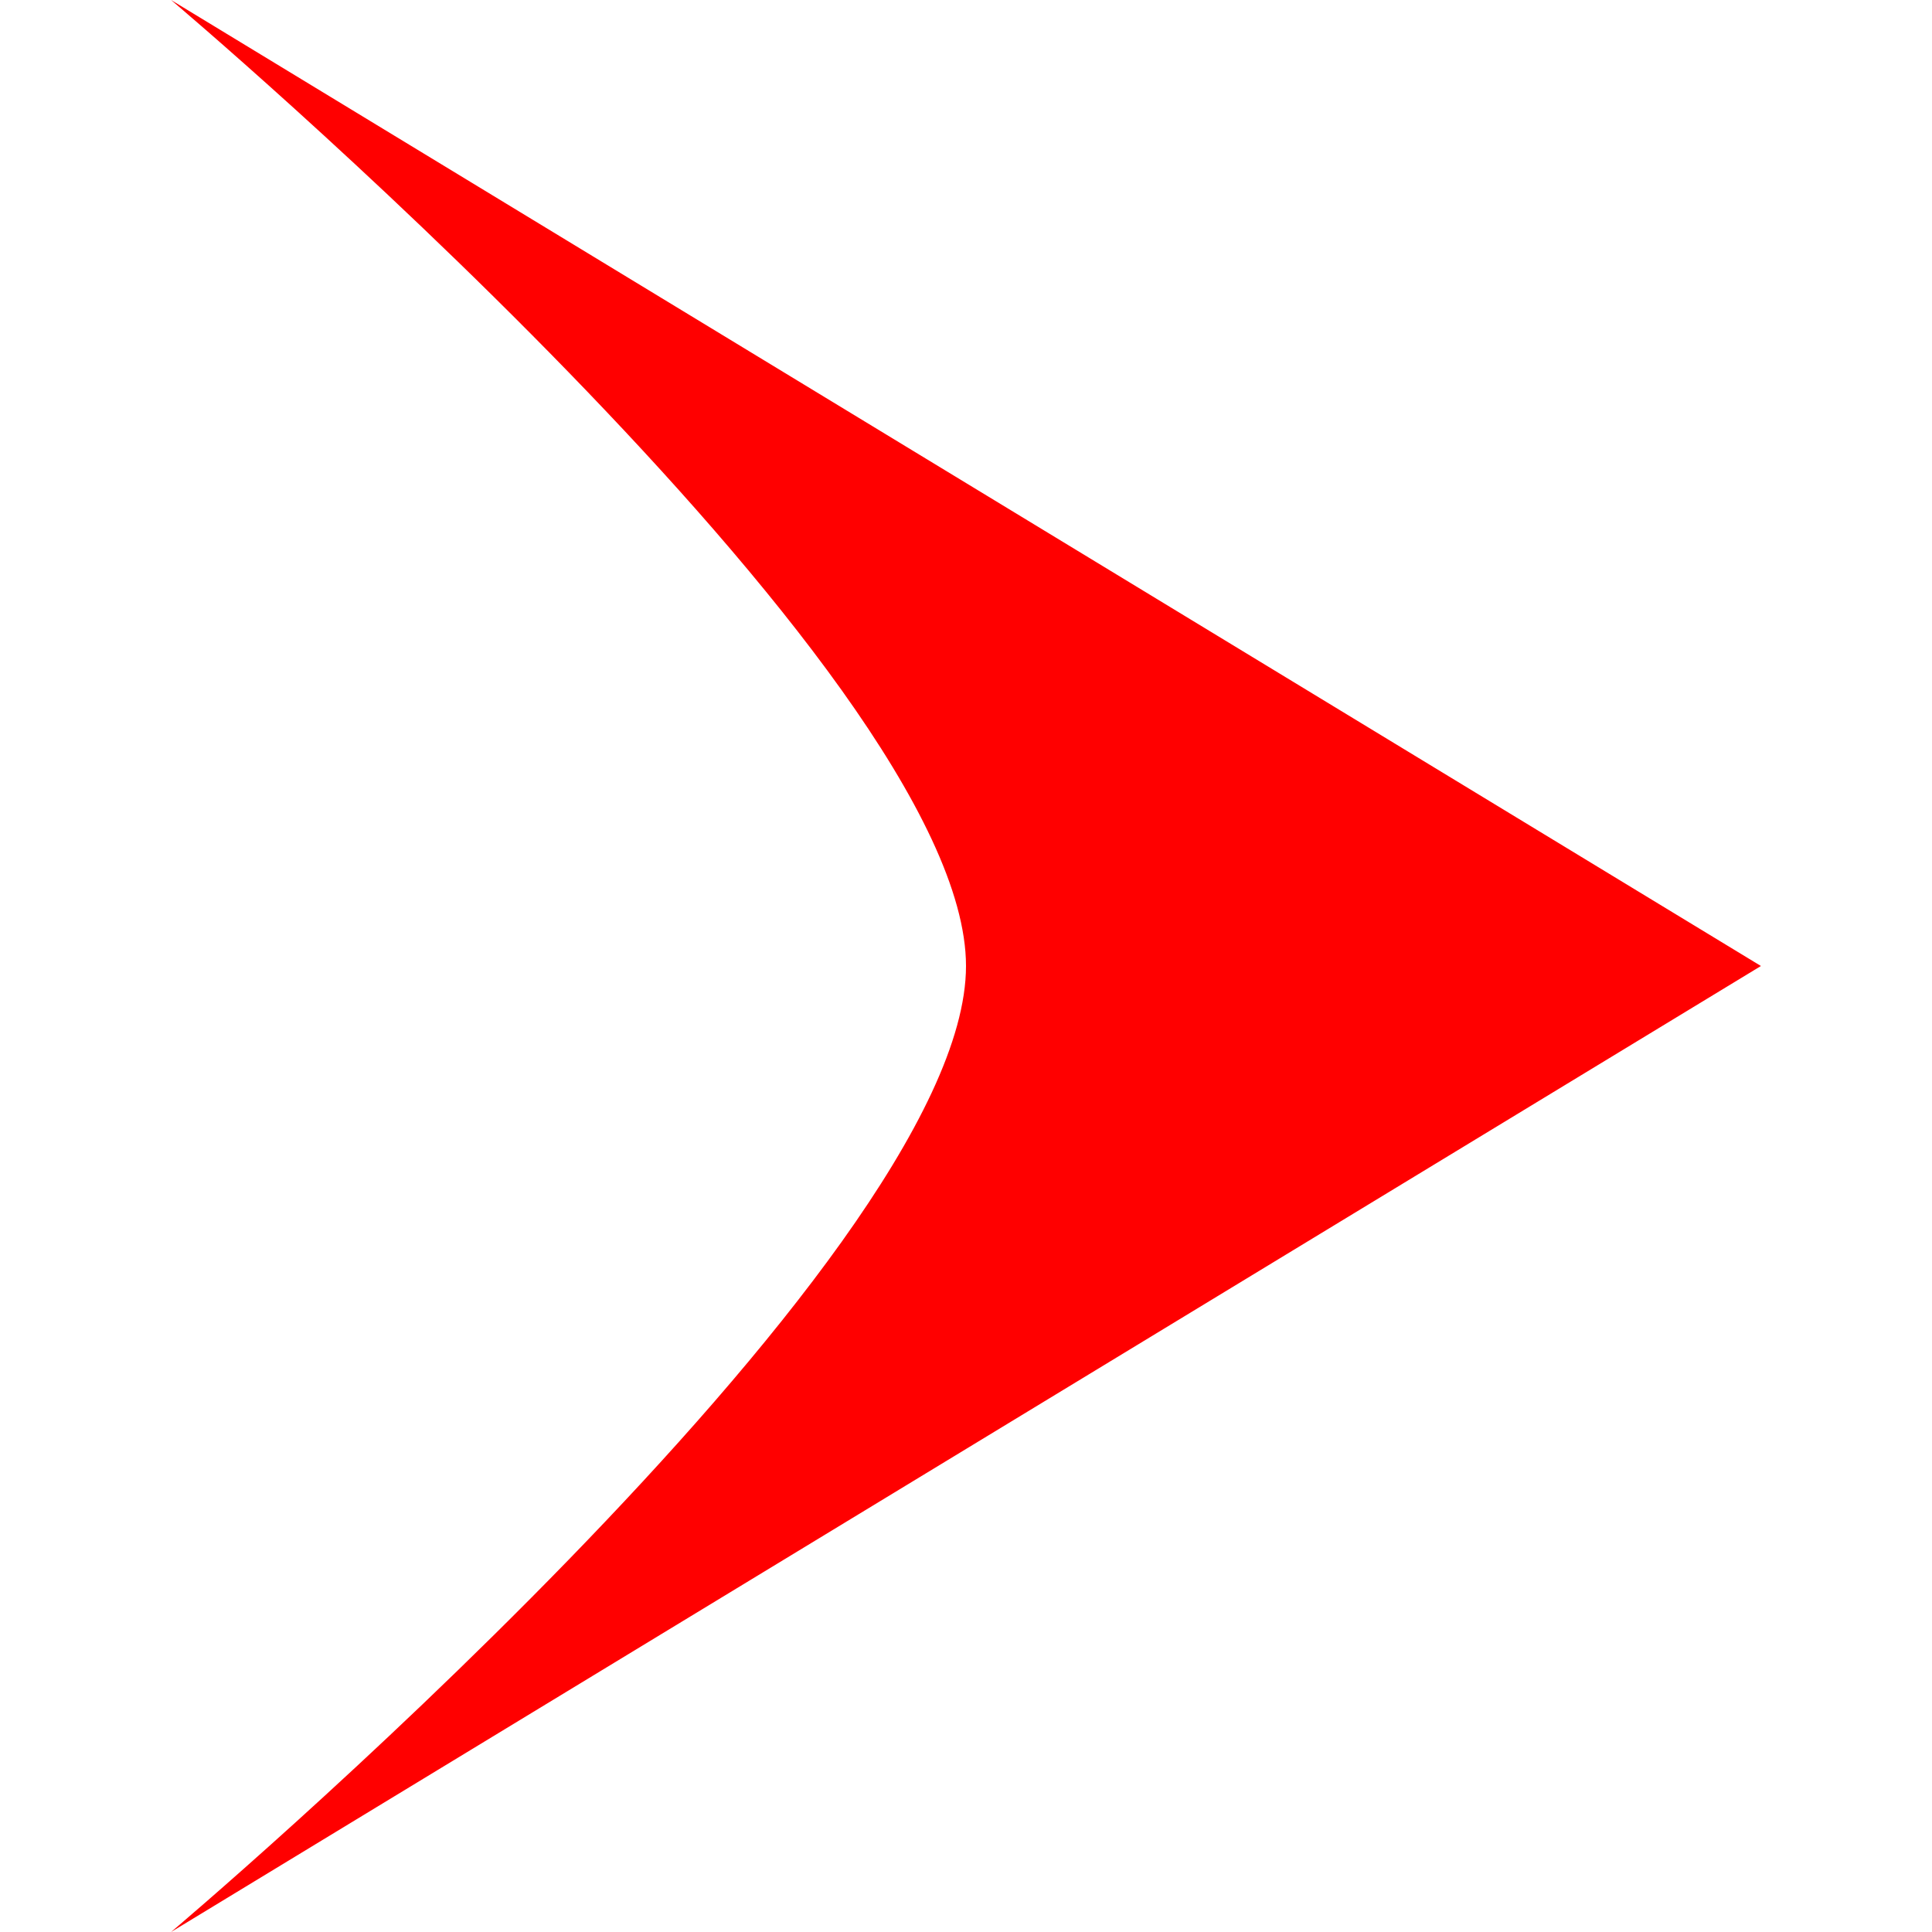
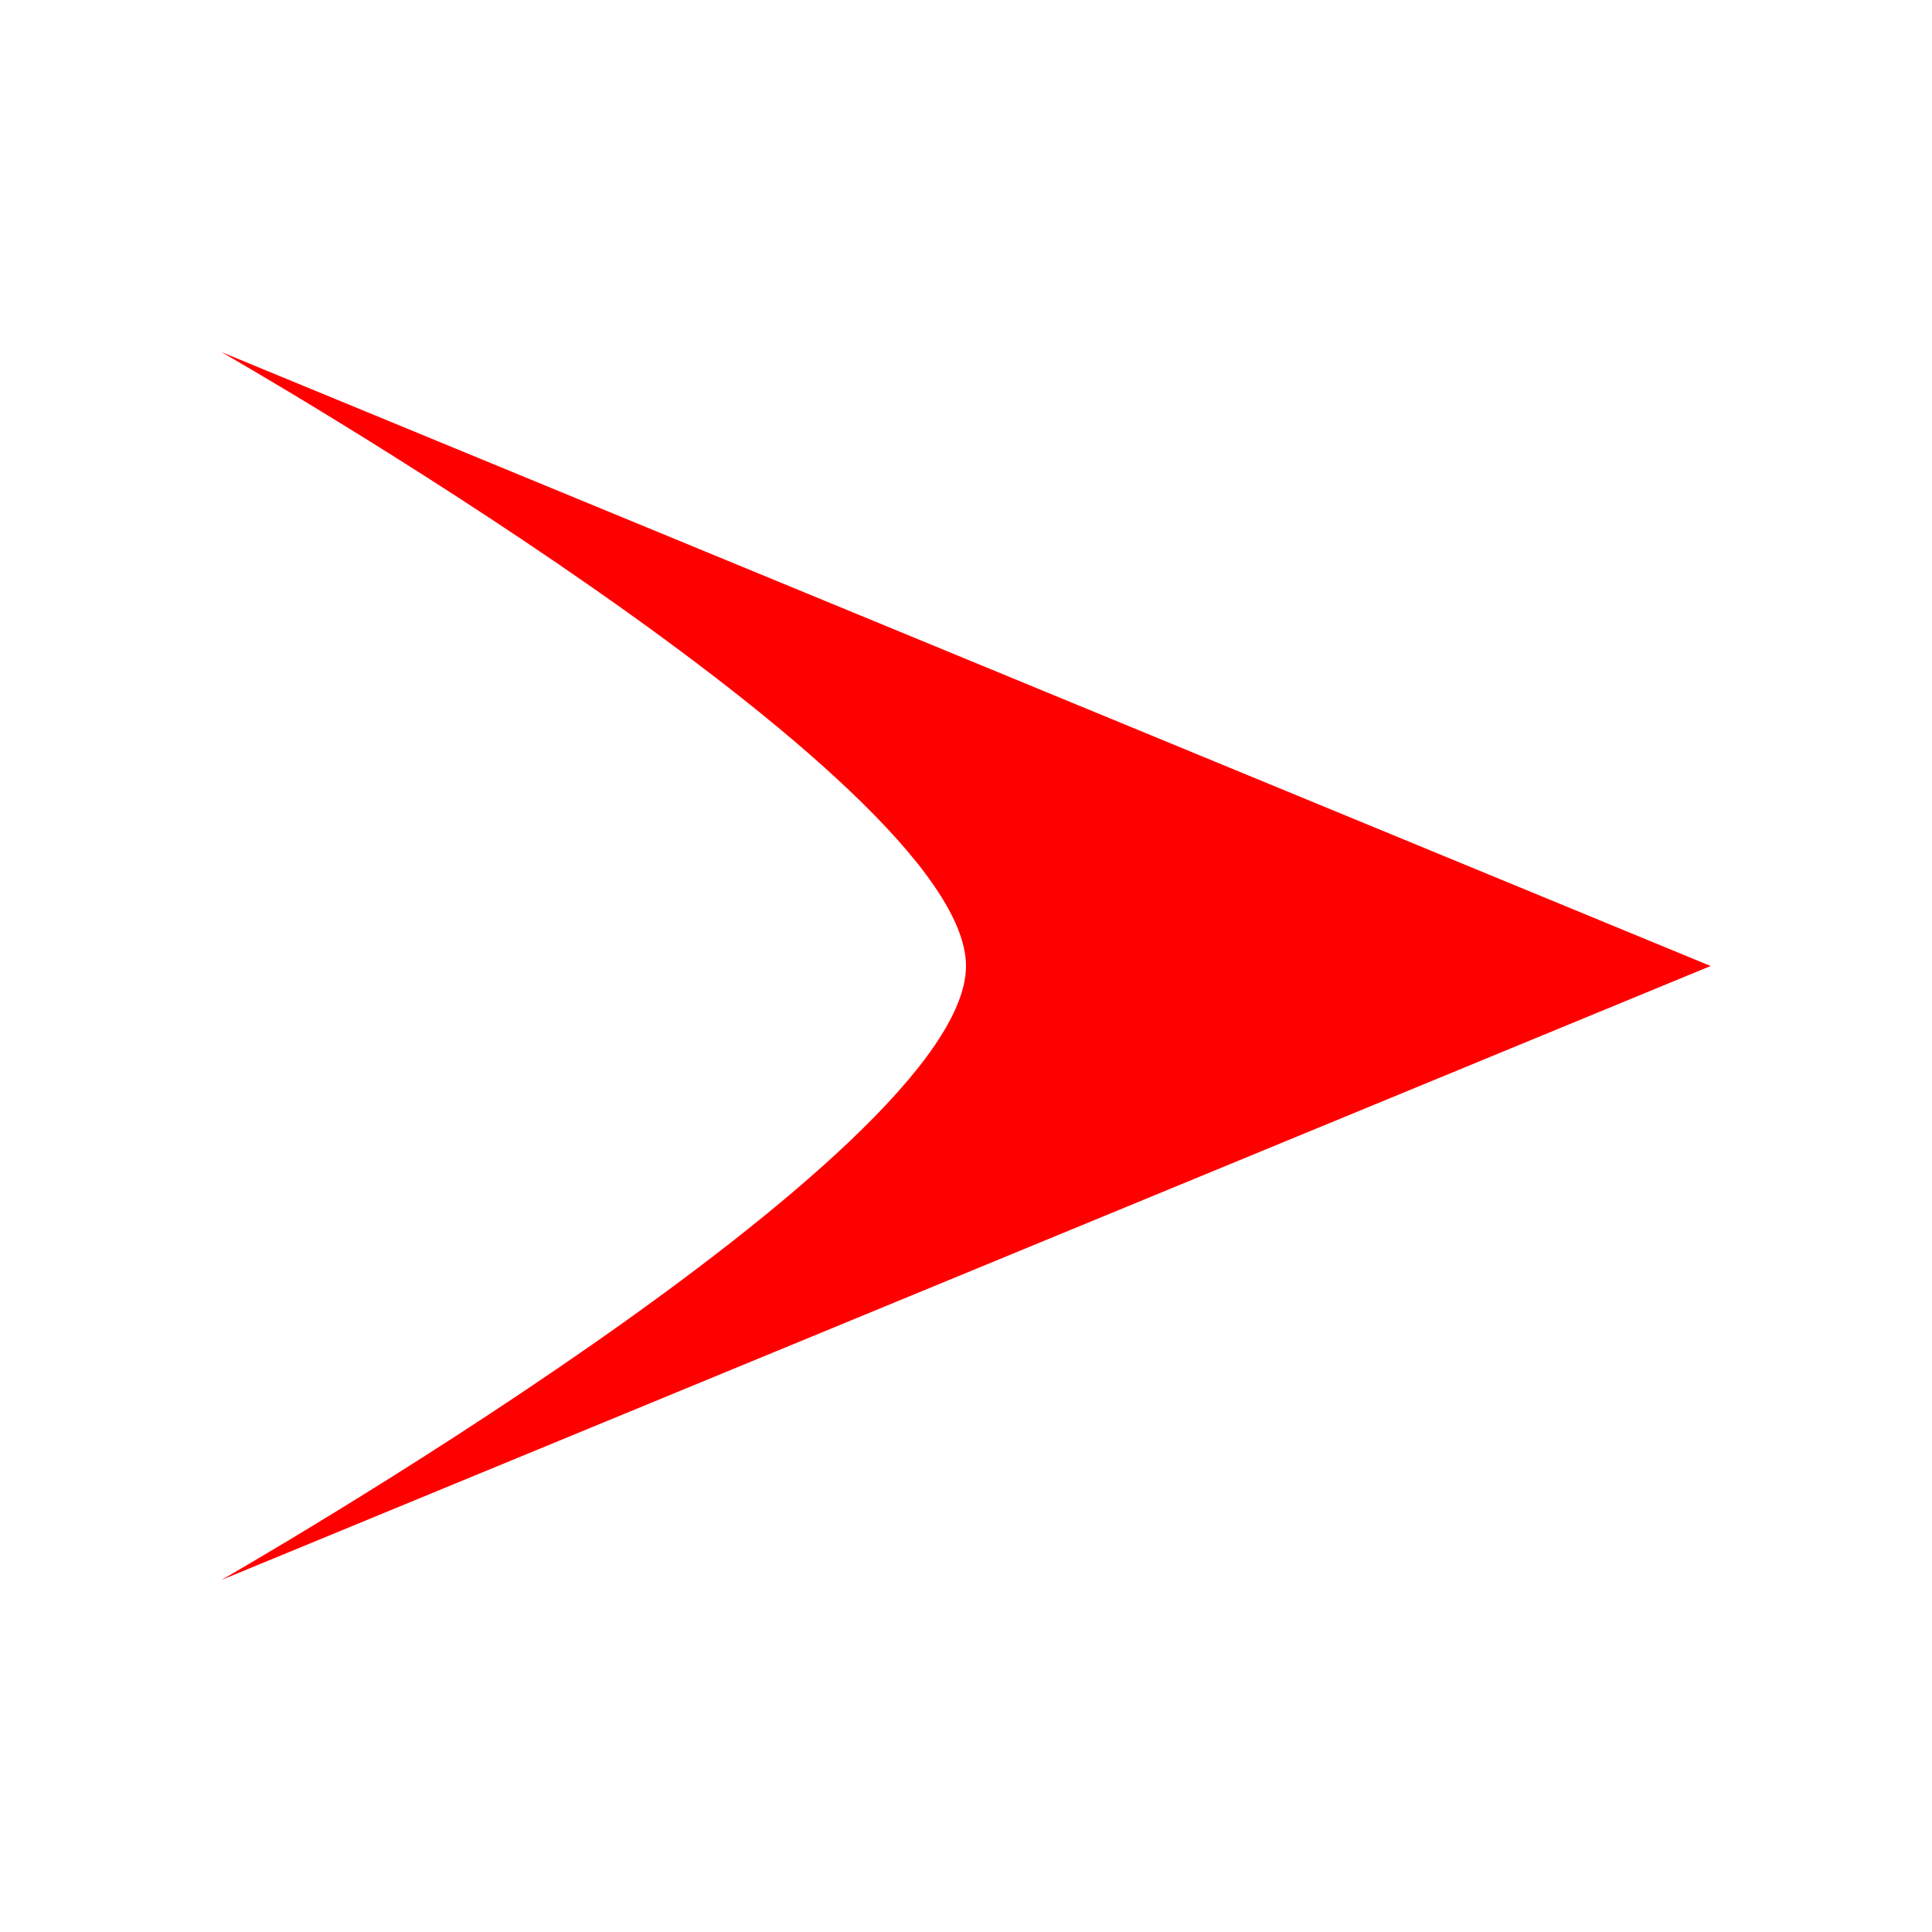
- <svg xmlns="http://www.w3.org/2000/svg" viewBox="0 0 253.74 308.34" width="0.7em" height="0.7em">
+ <svg xmlns="http://www.w3.org/2000/svg" id="Layer_1" data-name="Layer 1" viewBox="0 0 400 400" width="0.7em" height="0.7em">
  <defs>
    <style>.cls-1{fill:red;}</style>
  </defs>
-   <g id="Layer_2" data-name="Layer 2">
-     <g id="Layer_1-2" data-name="Layer 1">
-       <path class="cls-1" d="M253.74,154.17,0,0S126.87,107,126.87,154.17,0,308.34,0,308.34Z" />
-     </g>
-   </g>
+   <path class="cls-1" d="M354.17,200,45.83,72.88S200,161.06,200,200,45.83,327.12,45.83,327.12Z" />
</svg>
